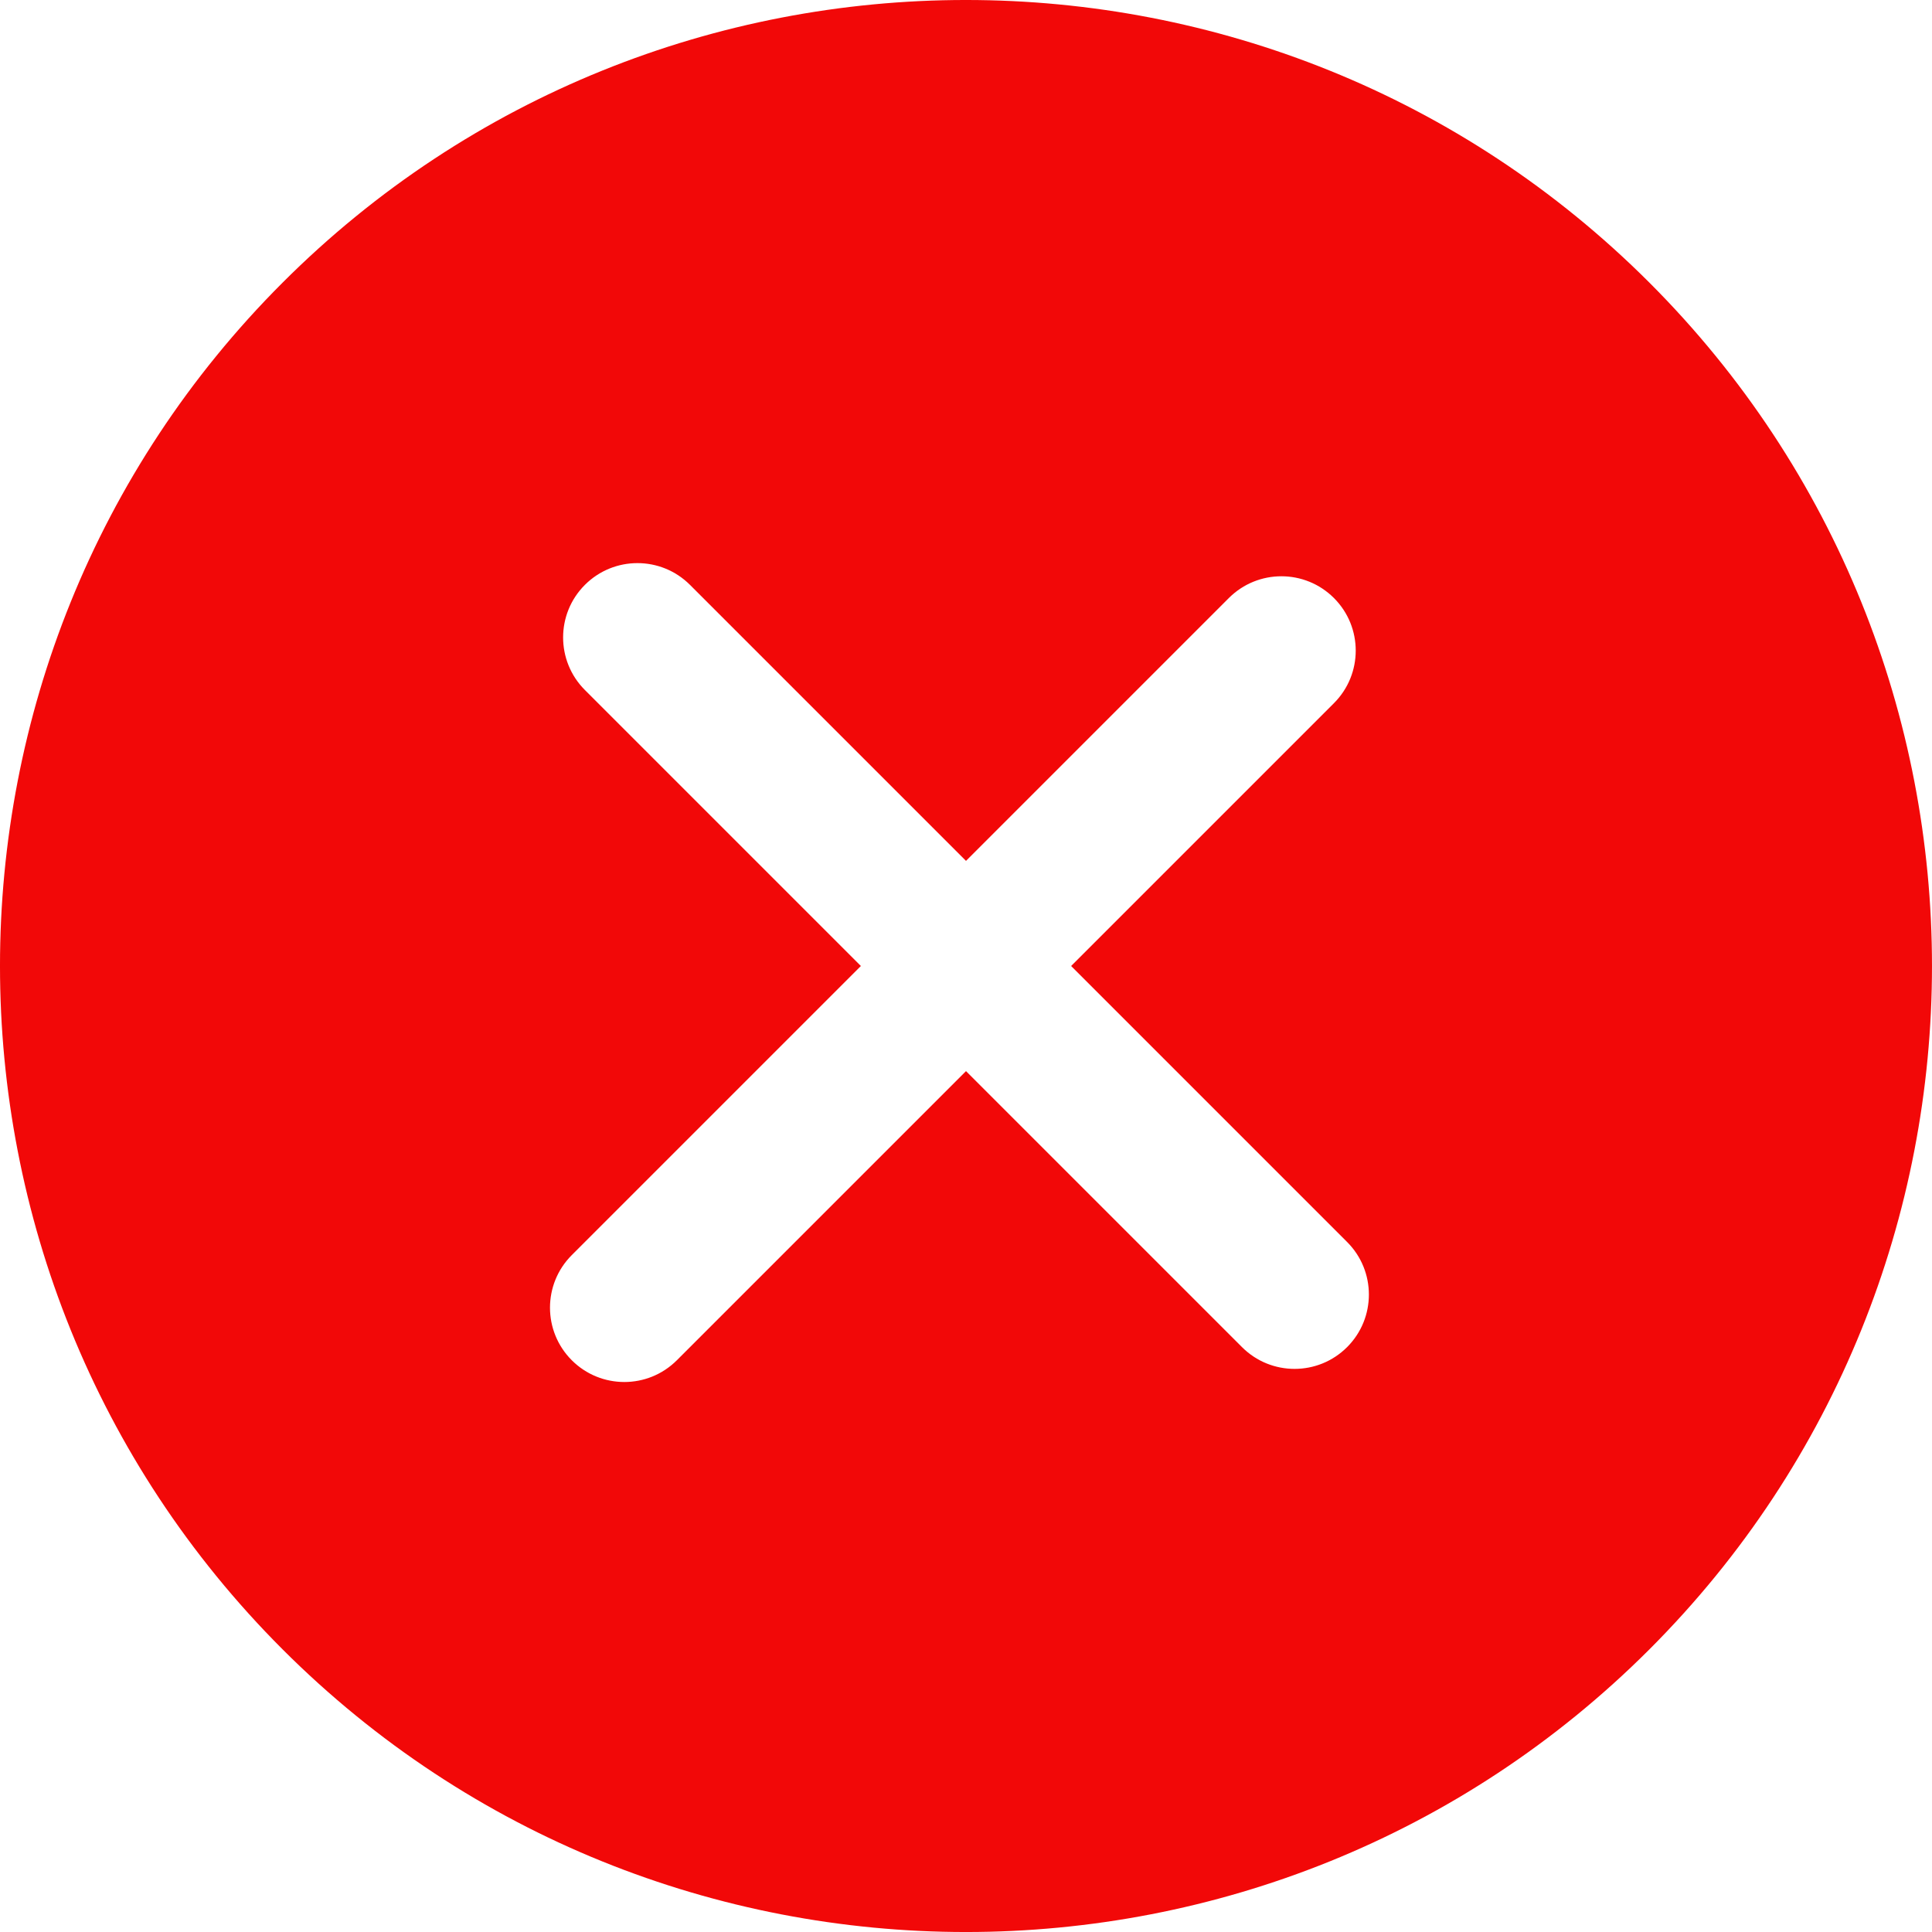
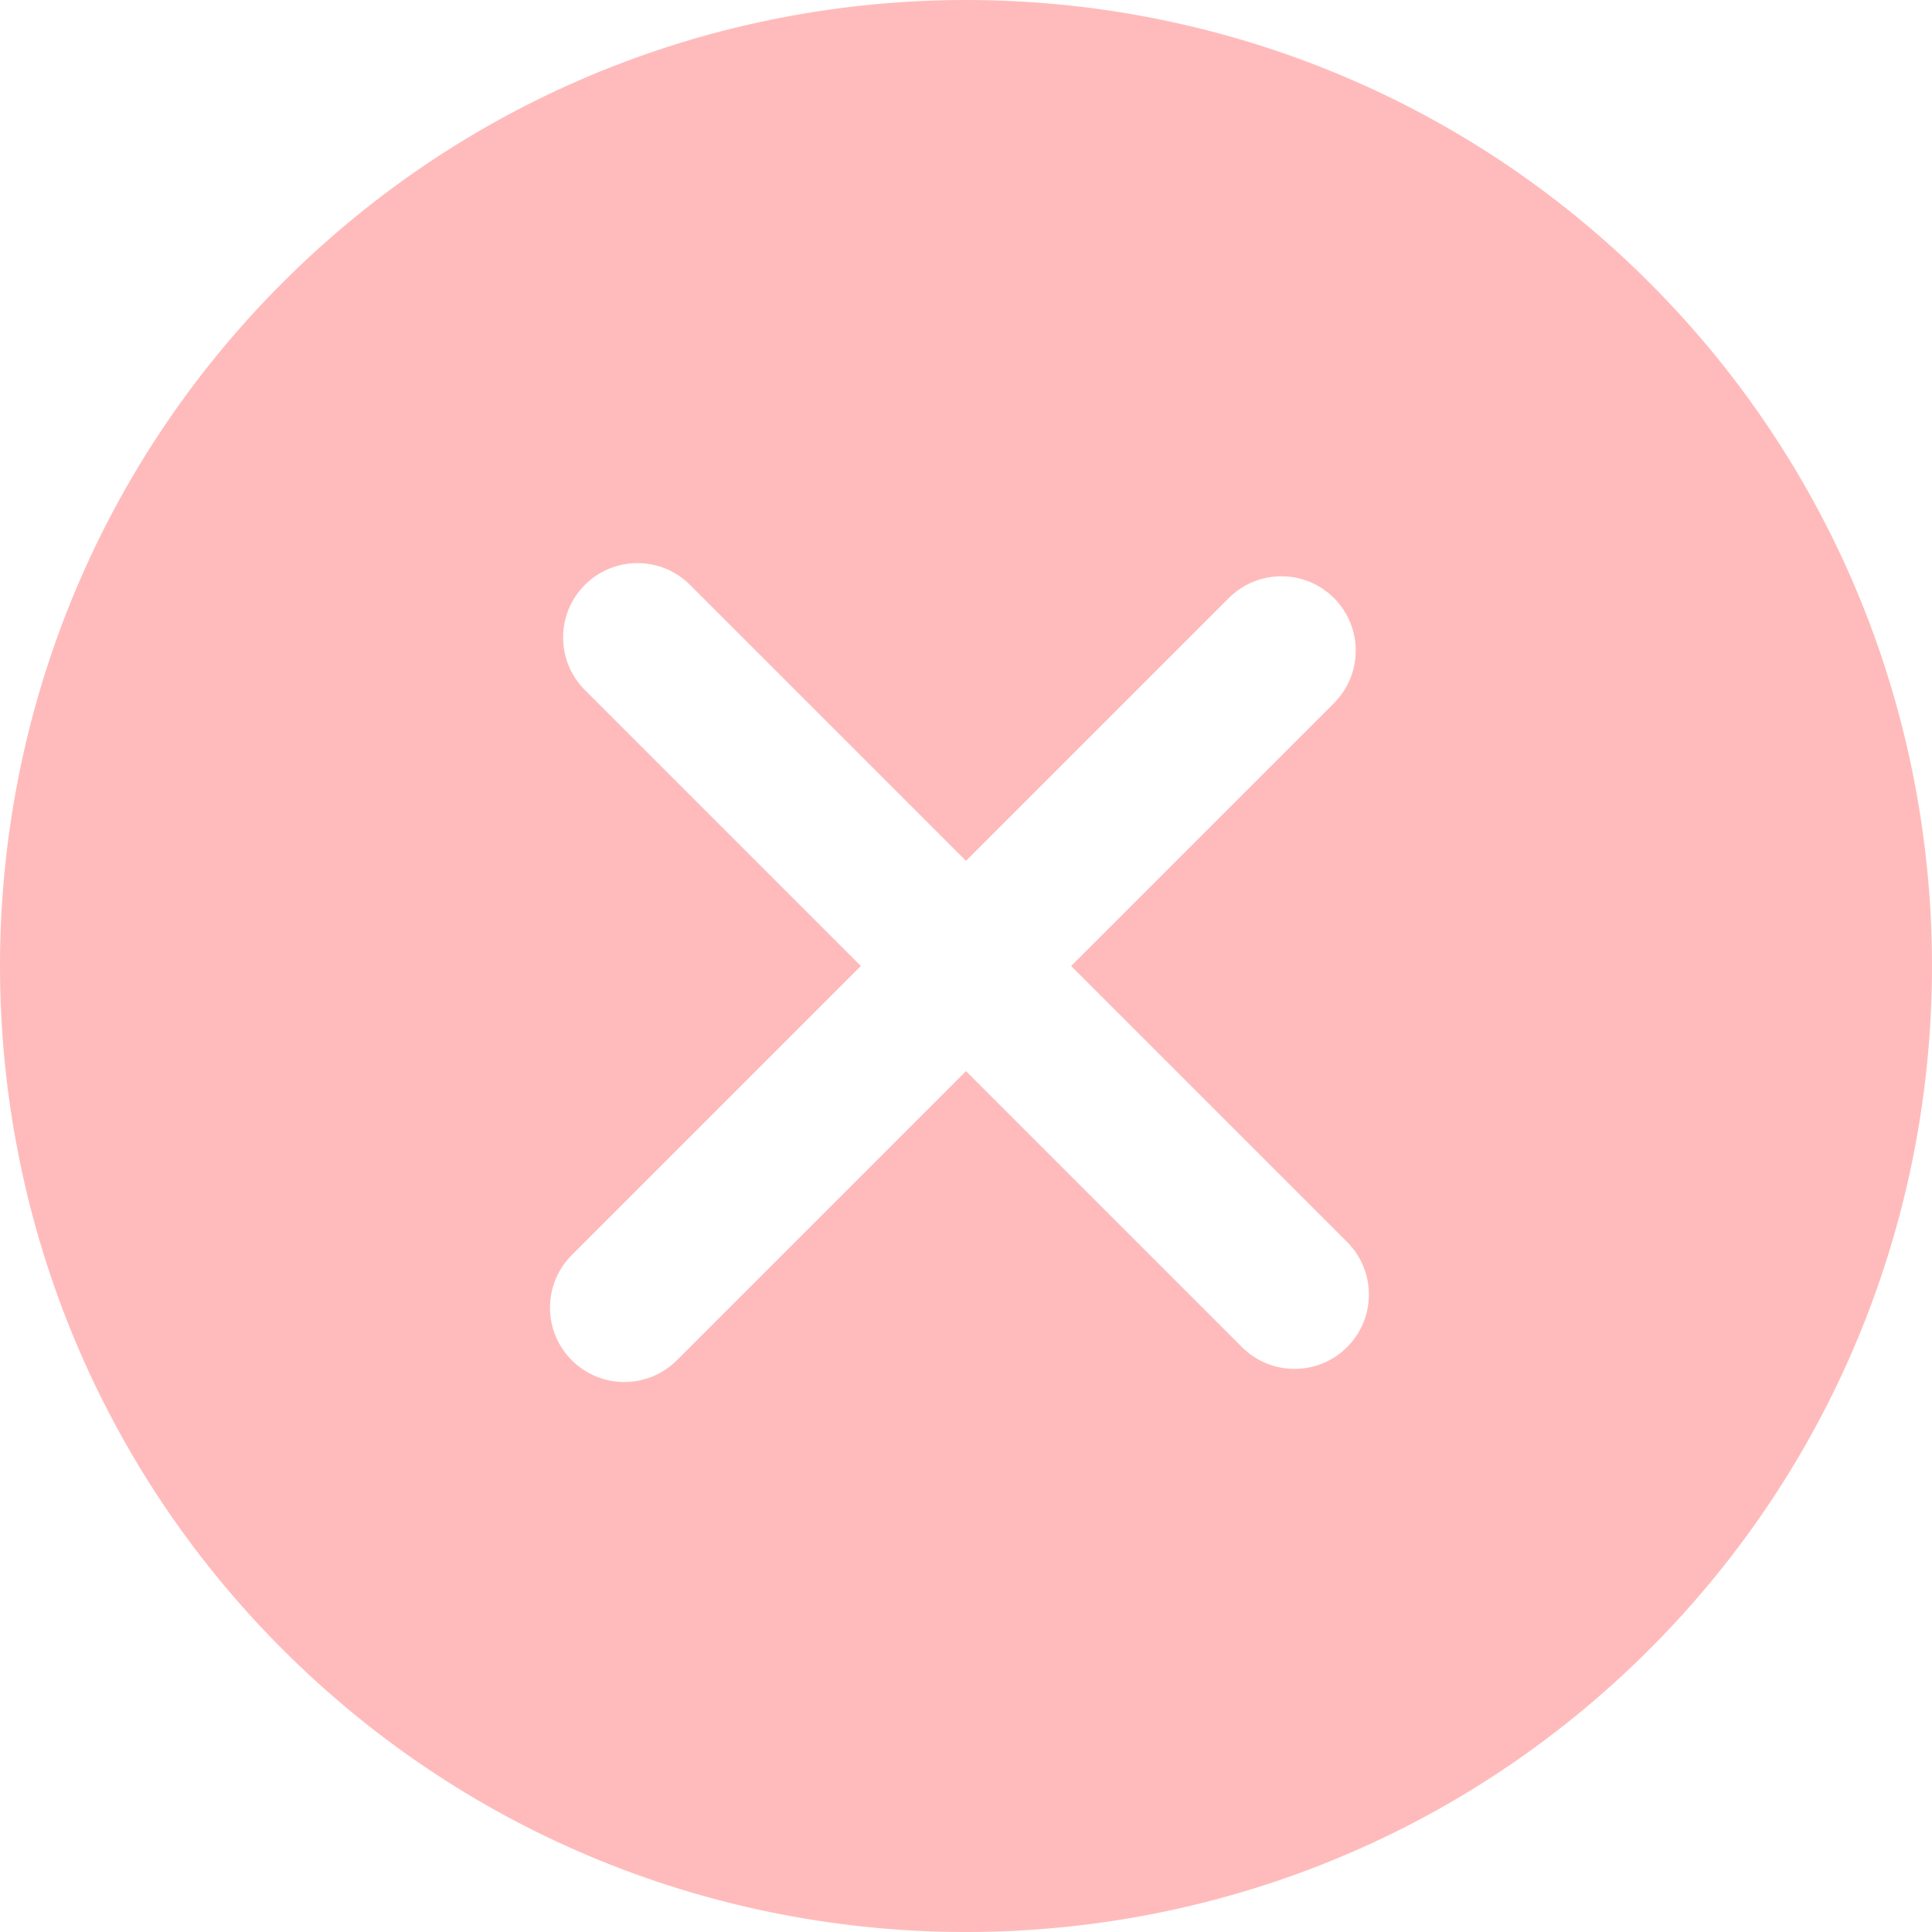
<svg xmlns="http://www.w3.org/2000/svg" version="1.1" id="Capa_1" x="0px" y="0px" viewBox="0 0 51.976 51.976" style="enable-background:new 0 0 51.976 51.976;" xml:space="preserve">
  <g>
-     <path fill="#f20808" d="M44.373,7.603c-10.137-10.137-26.632-10.138-36.77,0c-10.138,10.138-10.137,26.632,0,36.77s26.632,10.138,36.77,0   C54.51,34.235,54.51,17.74,44.373,7.603z M36.241,36.241c-0.781,0.781-2.047,0.781-2.828,0l-7.425-7.425l-7.778,7.778   c-0.781,0.781-2.047,0.781-2.828,0c-0.781-0.781-0.781-2.047,0-2.828l7.778-7.778l-7.425-7.425c-0.781-0.781-0.781-2.048,0-2.828   c0.781-0.781,2.047-0.781,2.828,0l7.425,7.425l7.071-7.071c0.781-0.781,2.047-0.781,2.828,0c0.781,0.781,0.781,2.047,0,2.828   l-7.071,7.071l7.425,7.425C37.022,34.194,37.022,35.46,36.241,36.241z" />
+     <path fill="#ffbbbb" d="M44.373,7.603c-10.137-10.137-26.632-10.138-36.77,0c-10.138,10.138-10.137,26.632,0,36.77s26.632,10.138,36.77,0   C54.51,34.235,54.51,17.74,44.373,7.603z M36.241,36.241c-0.781,0.781-2.047,0.781-2.828,0l-7.425-7.425l-7.778,7.778   c-0.781,0.781-2.047,0.781-2.828,0c-0.781-0.781-0.781-2.047,0-2.828l7.778-7.778l-7.425-7.425c-0.781-0.781-0.781-2.048,0-2.828   c0.781-0.781,2.047-0.781,2.828,0l7.425,7.425l7.071-7.071c0.781-0.781,2.047-0.781,2.828,0c0.781,0.781,0.781,2.047,0,2.828   l-7.071,7.071l7.425,7.425C37.022,34.194,37.022,35.46,36.241,36.241z" />
  </g>
  <g>
</g>
  <g>
</g>
  <g>
</g>
  <g>
</g>
  <g>
</g>
  <g>
</g>
  <g>
</g>
  <g>
</g>
  <g>
</g>
  <g>
</g>
  <g>
</g>
  <g>
</g>
  <g>
</g>
  <g>
</g>
  <g>
</g>
</svg>
